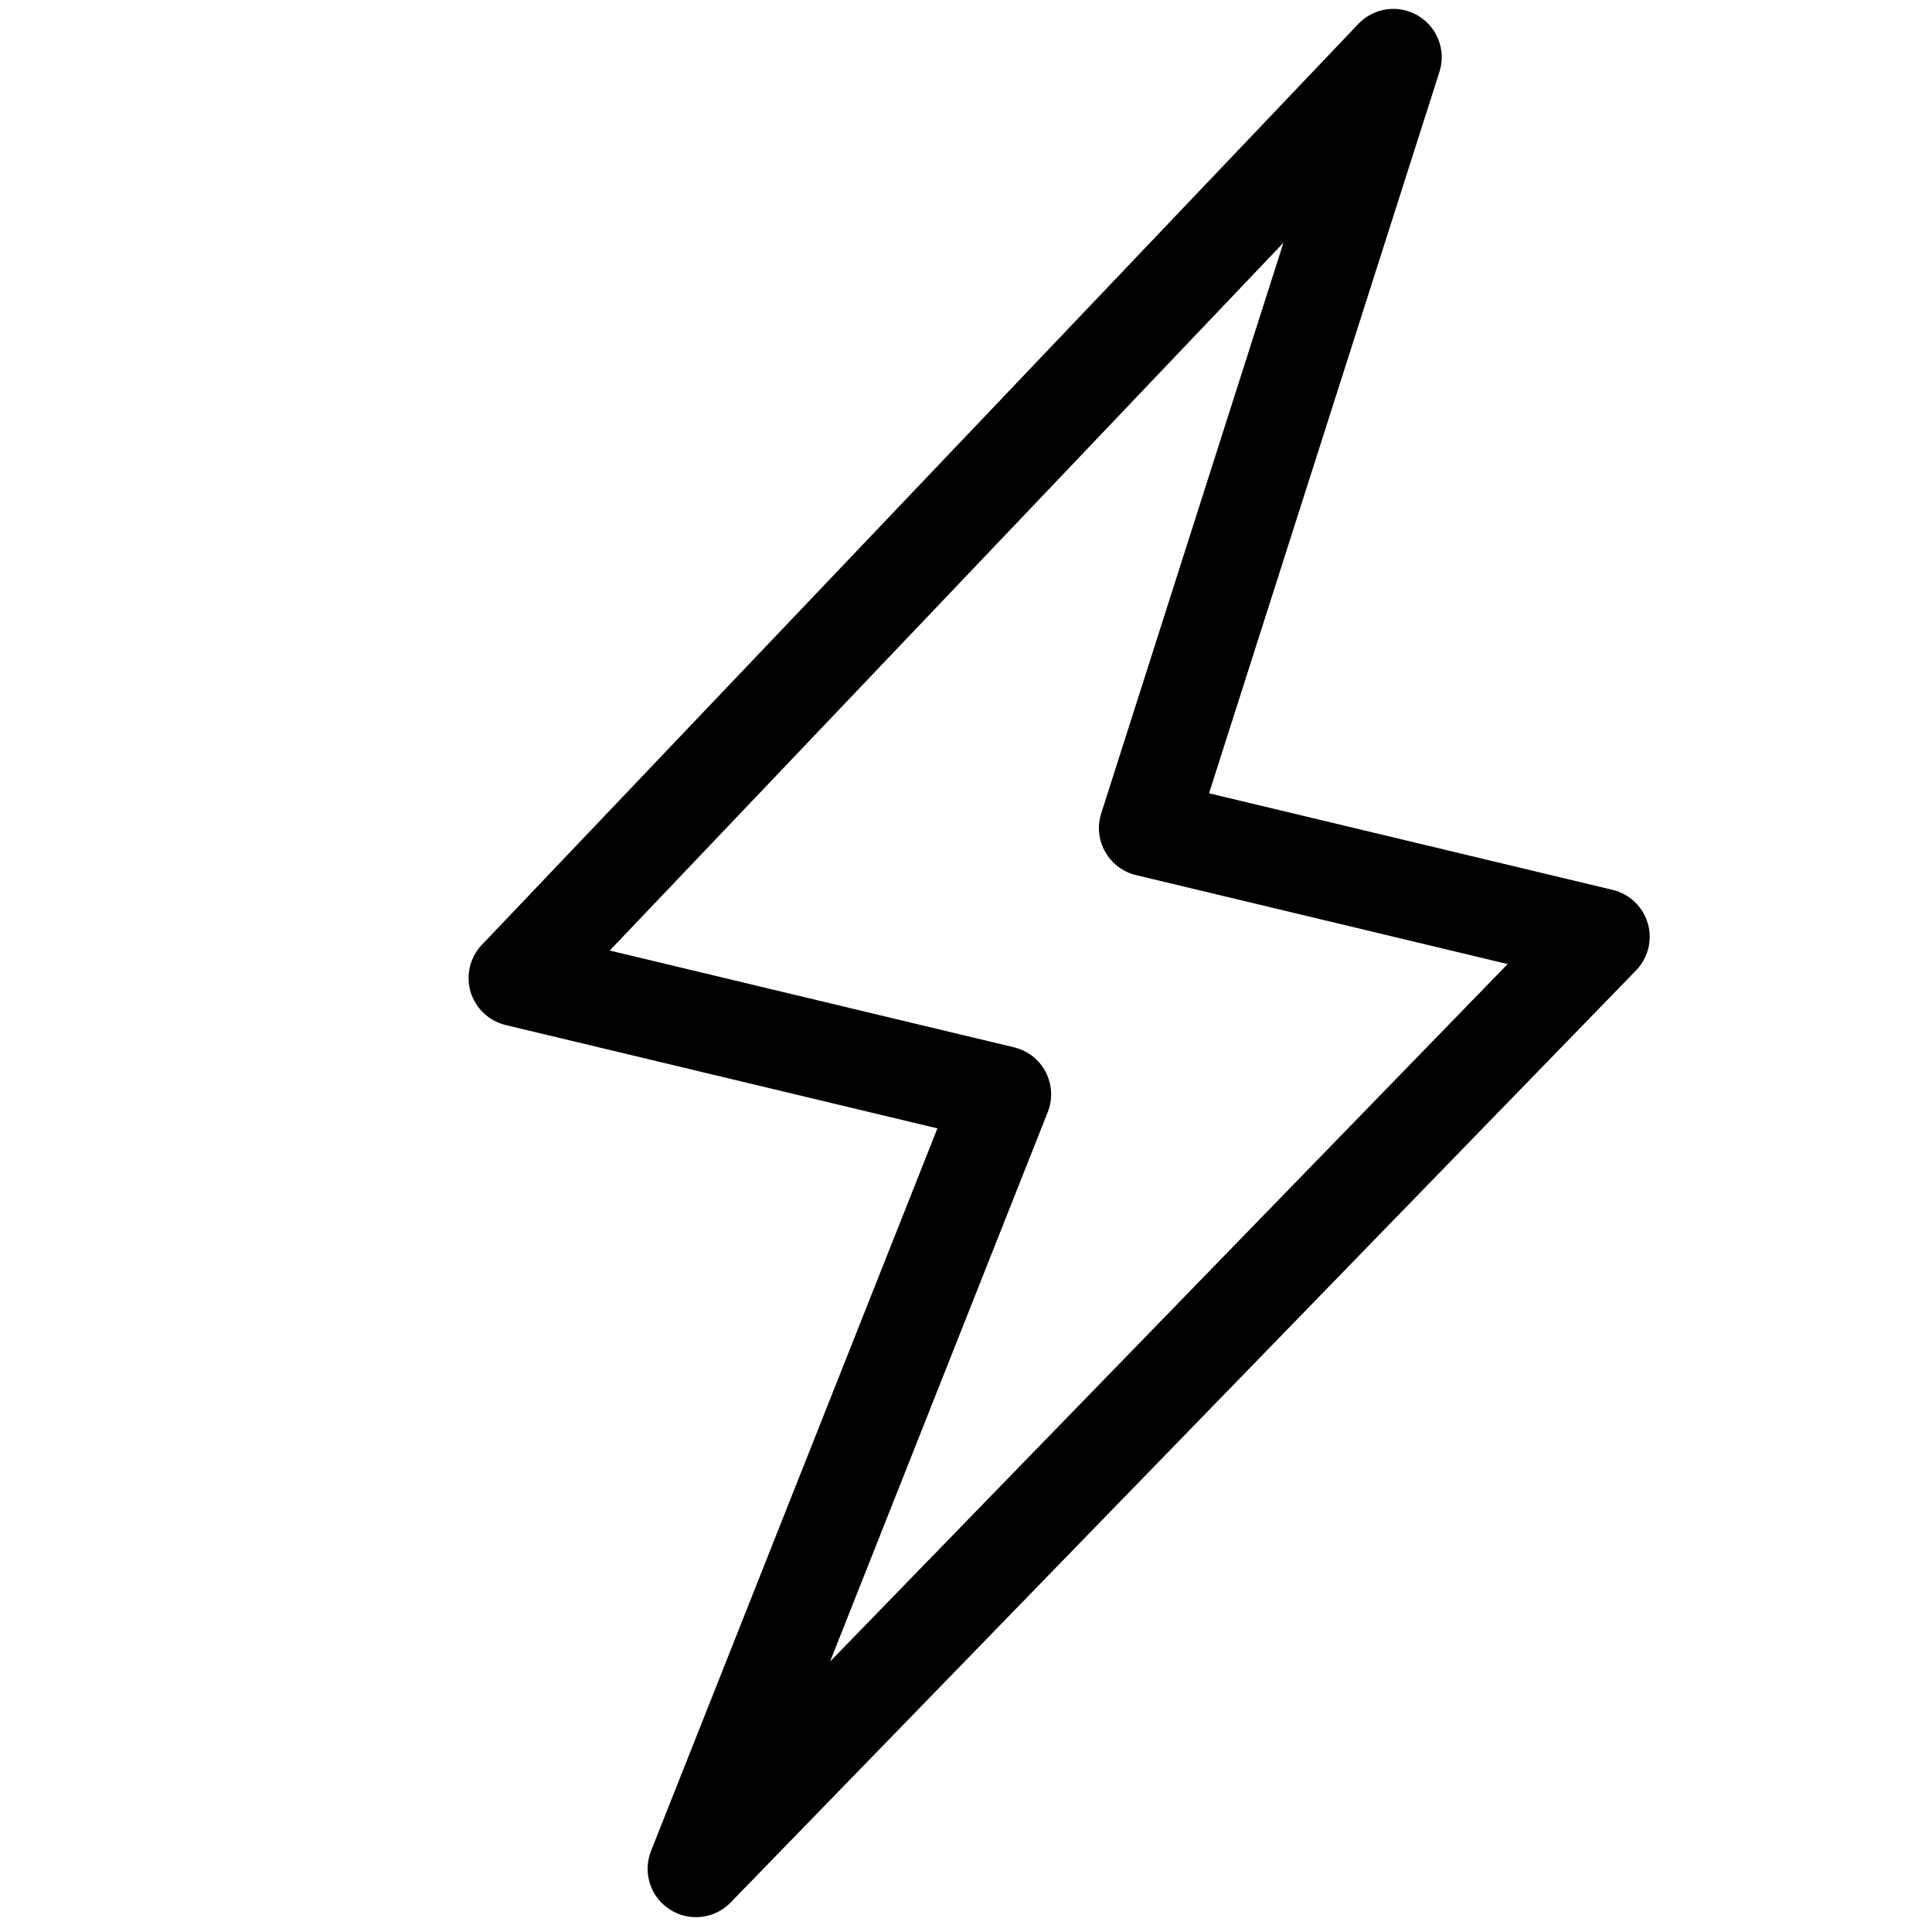
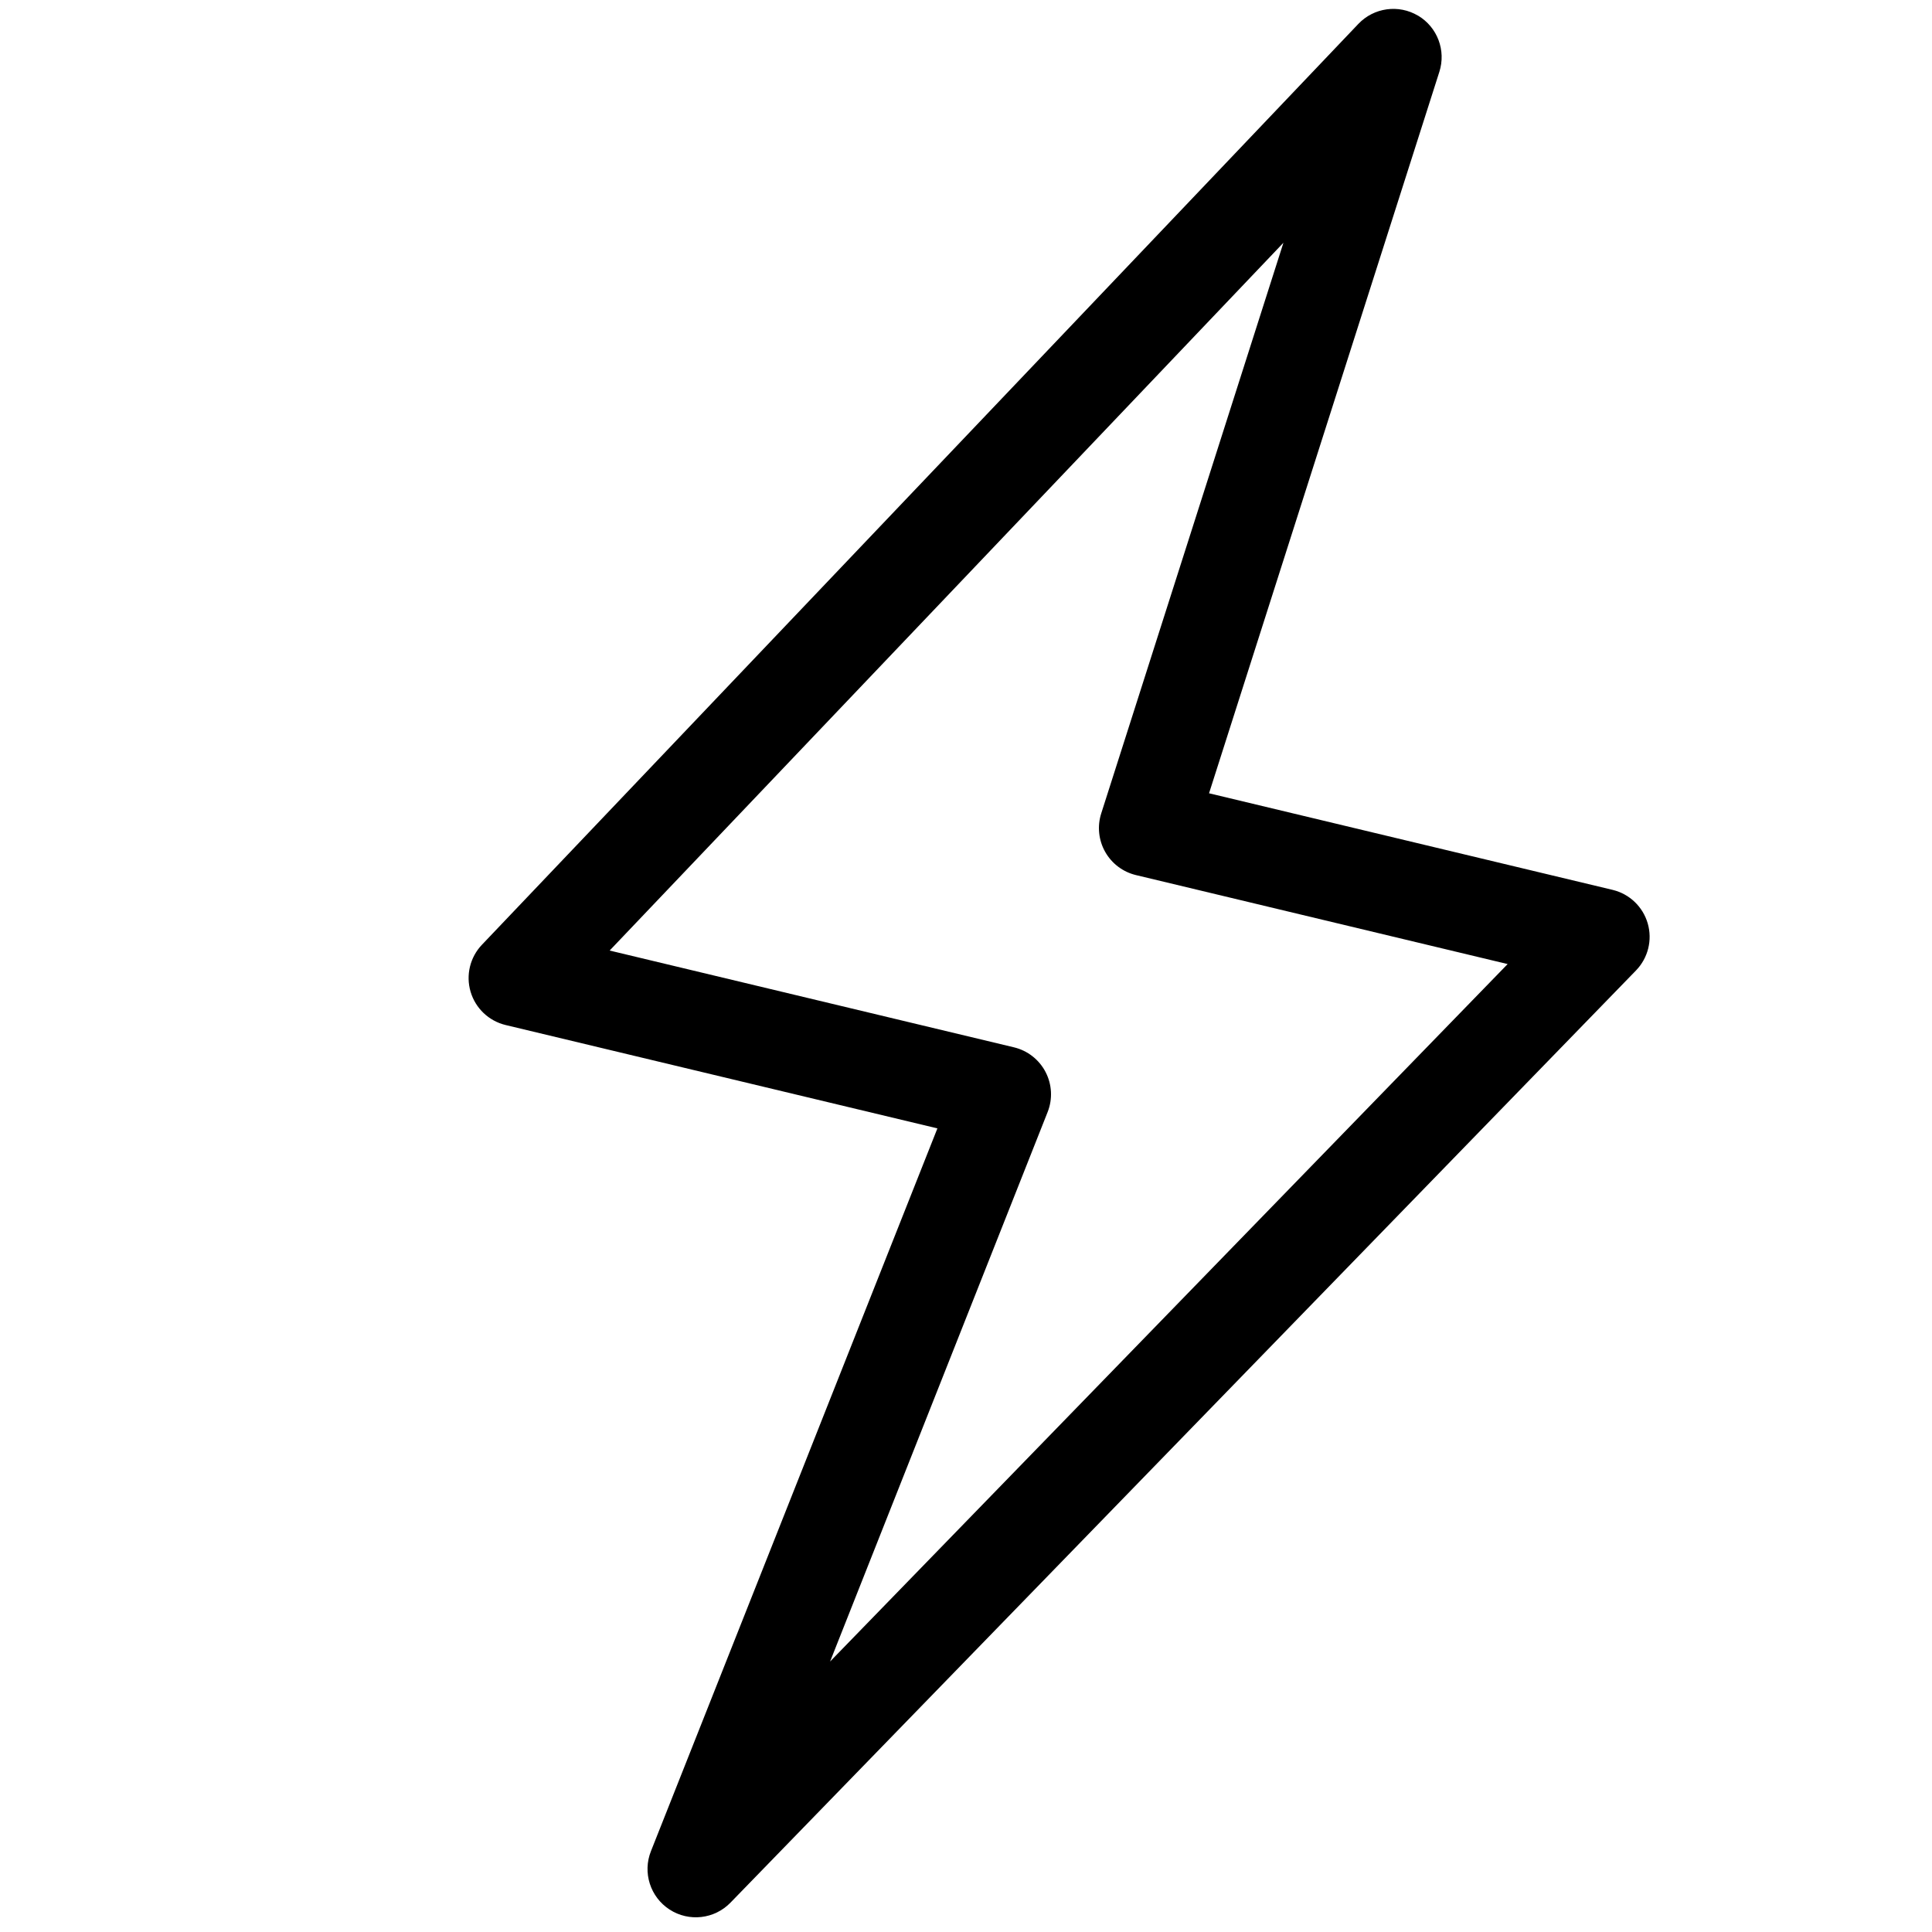
- <svg xmlns="http://www.w3.org/2000/svg" class="icon icon-accordion icon-lightning-bolt" focusable="false" viewBox="0 0 20 20">
-   <path d="M14.679 0.162C14.88 0.281 14.972 0.522 14.901 0.744L12.516 8.212L16.694 9.212C16.869 9.254 17.007 9.386 17.058 9.559C17.108 9.731 17.061 9.917 16.936 10.046L7.563 19.695C7.397 19.866 7.133 19.896 6.933 19.766C6.732 19.637 6.652 19.384 6.739 19.162L9.704 11.681L5.234 10.611C5.061 10.569 4.922 10.438 4.871 10.266C4.821 10.095 4.865 9.909 4.989 9.78L14.062 0.247C14.223 0.078 14.479 0.043 14.679 0.162ZM6.312 9.84L10.498 10.842C10.639 10.876 10.758 10.969 10.825 11.098C10.892 11.227 10.899 11.378 10.846 11.513L8.593 17.2L15.607 9.98L11.76 9.059C11.624 9.026 11.509 8.939 11.441 8.818C11.372 8.697 11.357 8.553 11.4 8.42L13.286 2.513L6.312 9.84Z" />
+ <svg xmlns="http://www.w3.org/2000/svg" class="icon icon-accordion icon-lightning-bolt" viewBox="0 0 20 20">
+   <path d="M14.68.162a.5.5 0 0 1 .22.582l-2.384 7.468 4.178 1a.5.5 0 0 1 .242.834l-9.373 9.649a.5.5 0 0 1-.824-.533l2.965-7.481-4.47-1.07a.5.5 0 0 1-.245-.831L14.062.247a.5.5 0 0 1 .617-.085M6.311 9.84l4.186 1.002a.5.5 0 0 1 .348.67L8.593 17.2l7.014-7.22-3.847-.921a.5.5 0 0 1-.36-.639l1.886-5.907z" />
</svg>
